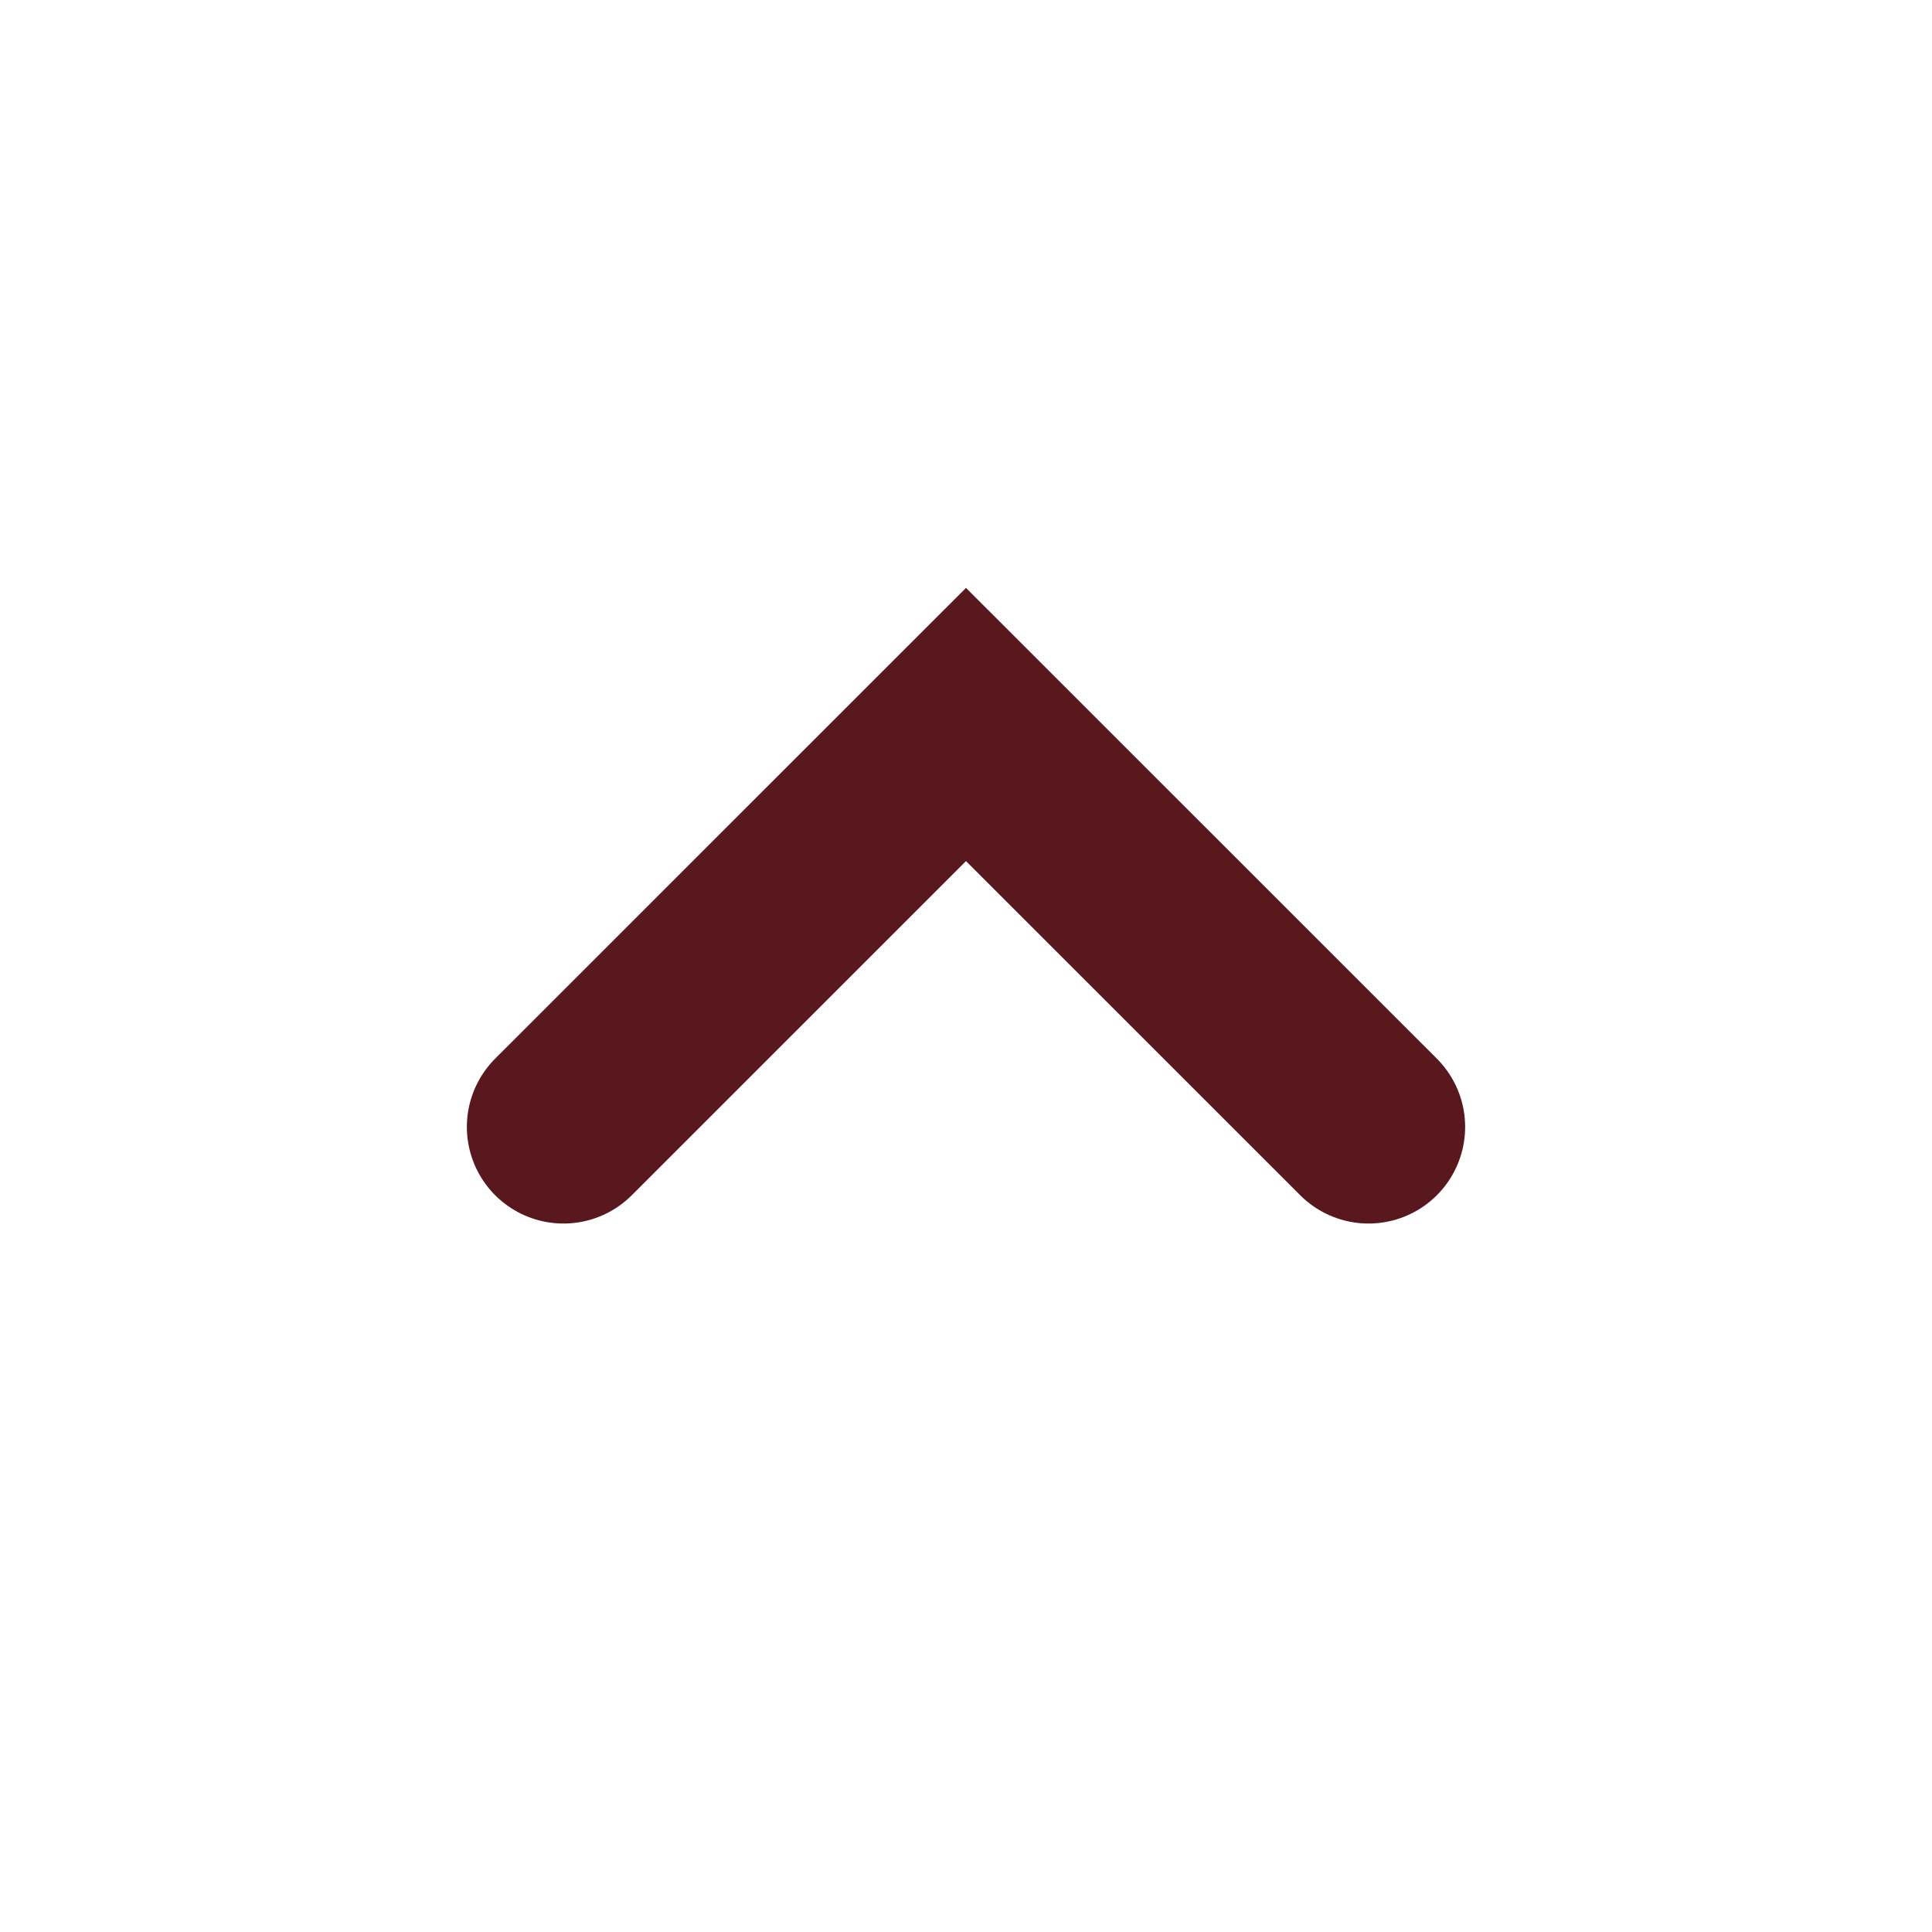
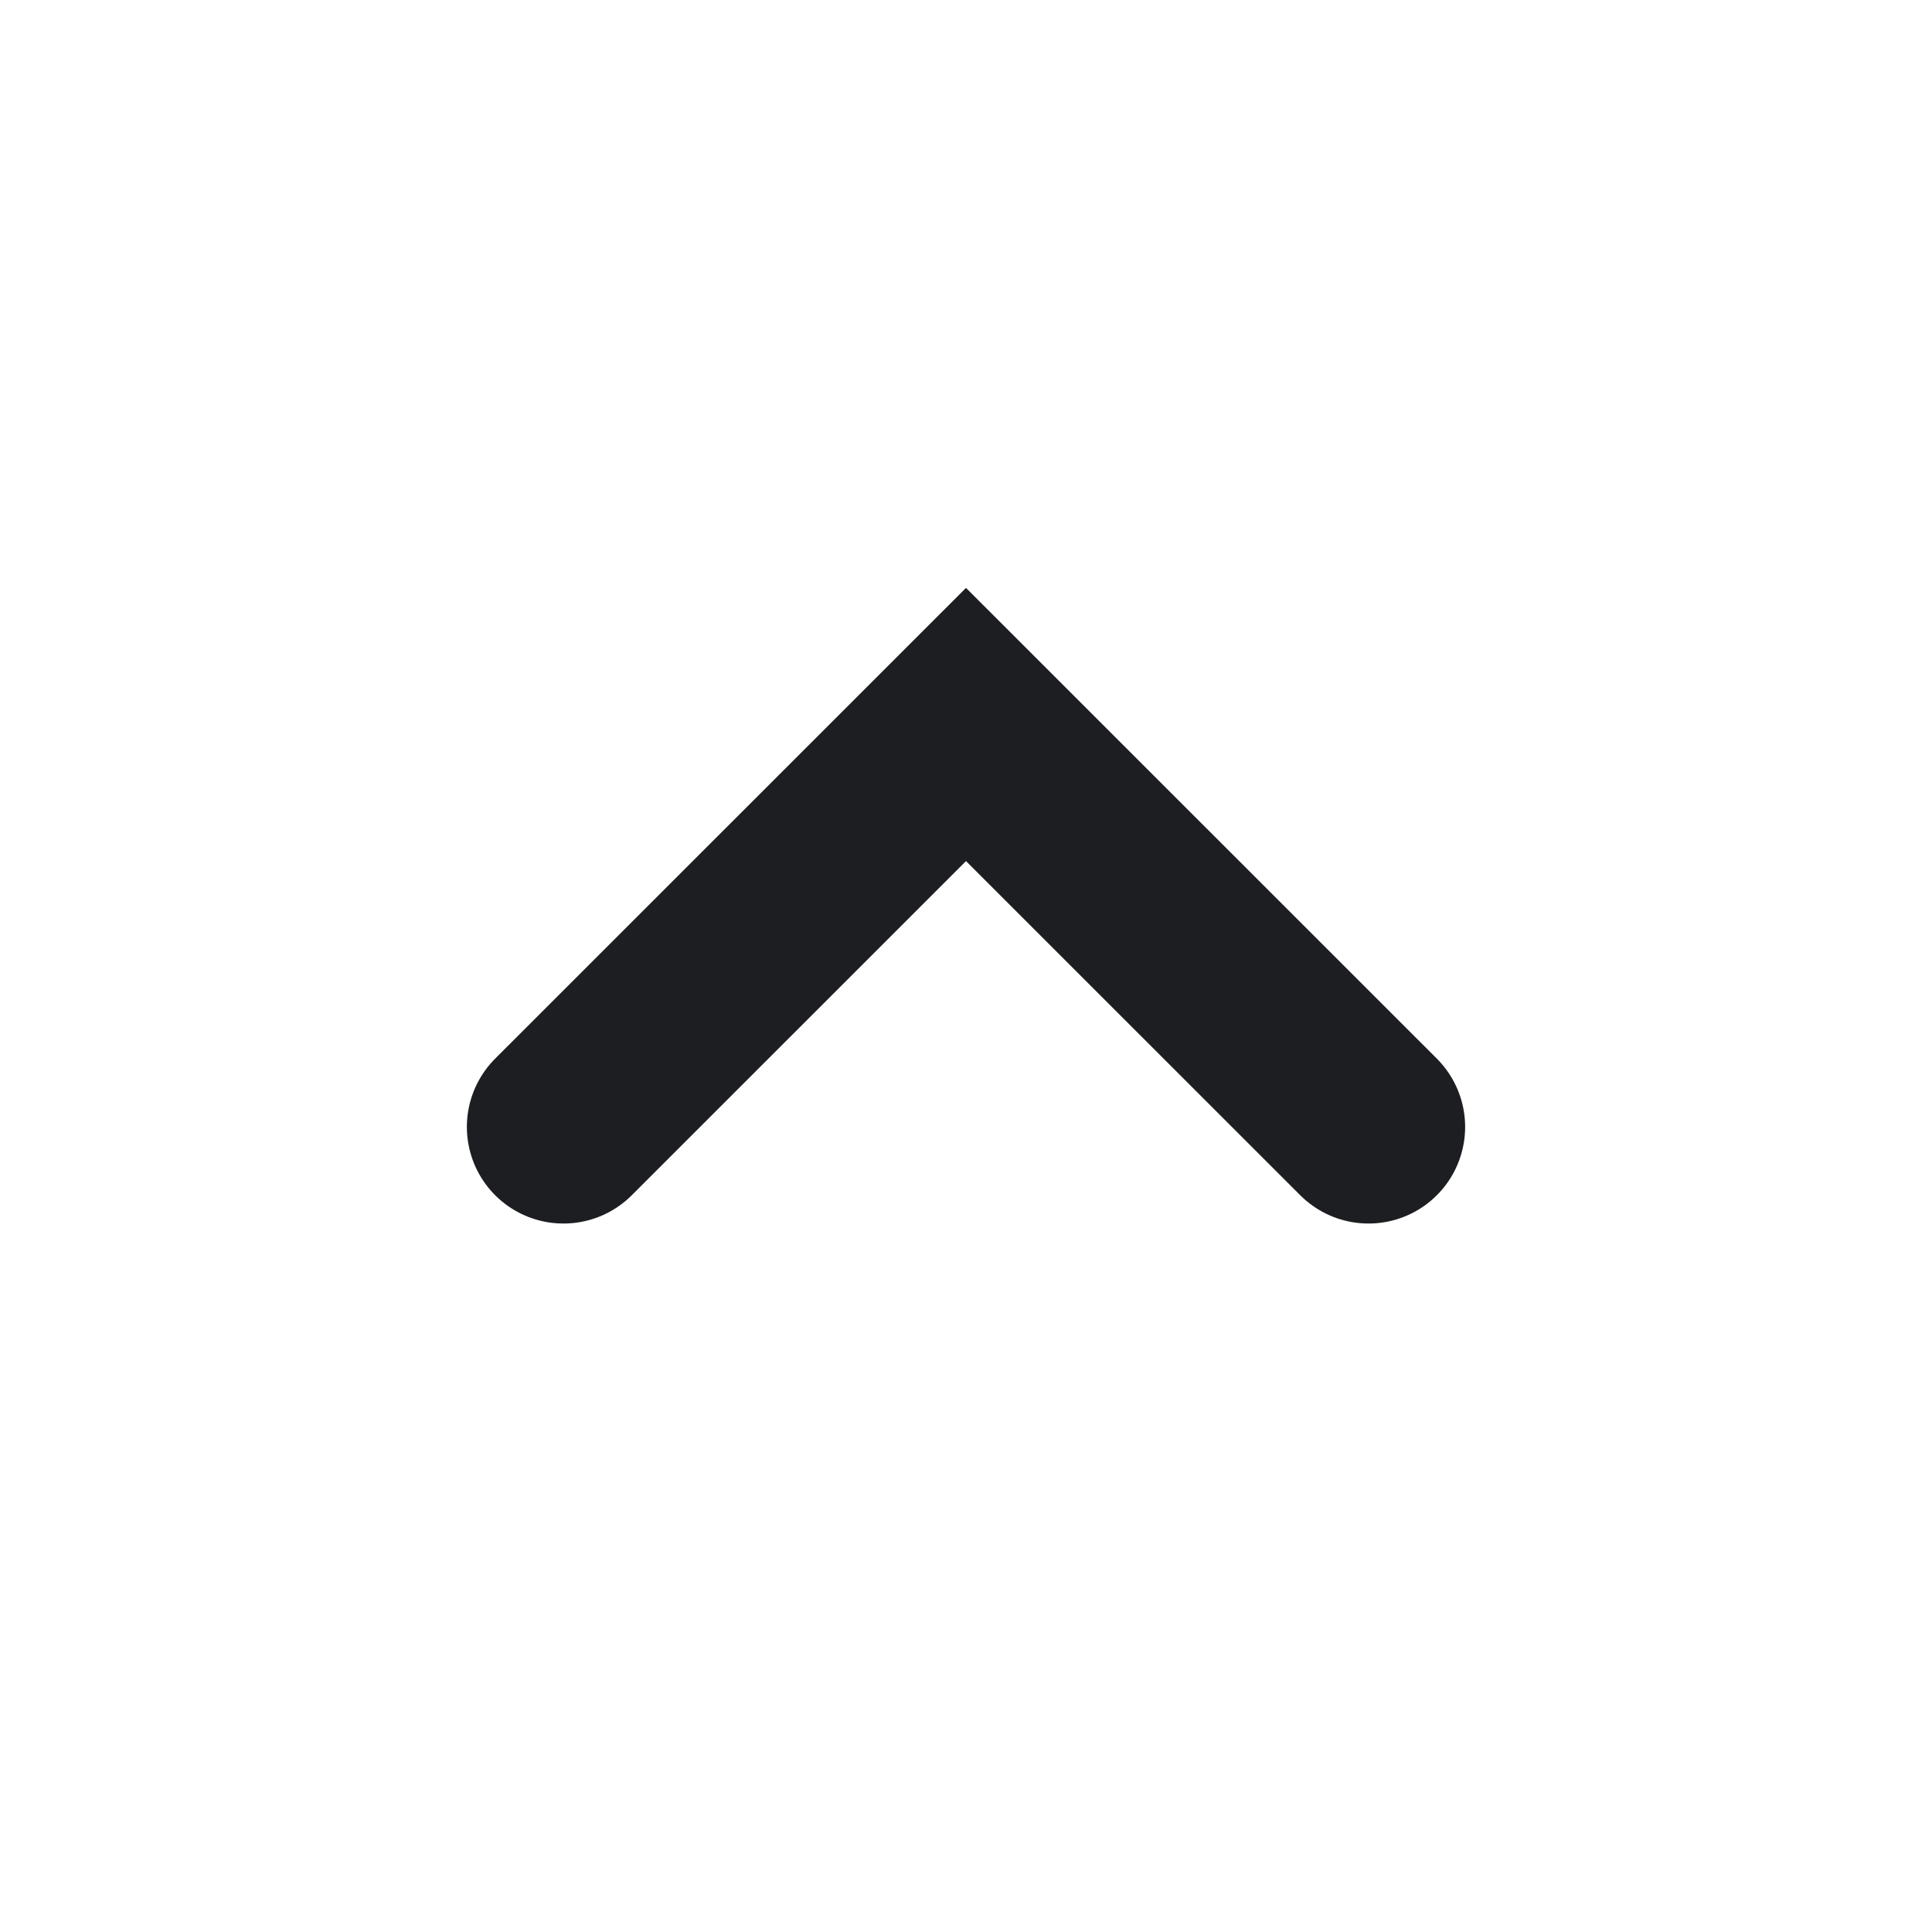
<svg xmlns="http://www.w3.org/2000/svg" width="20" height="20" viewBox="0 0 20 20" fill="none">
-   <path d="M14.167 11.666L10 7.5L5.833 11.666" stroke="#58181D" stroke-width="2" stroke-linecap="round" />
+   <path d="M14.167 11.666L10 7.5L5.833 11.666" stroke="#1C1E21" stroke-width="2" stroke-linecap="round" />
</svg>
